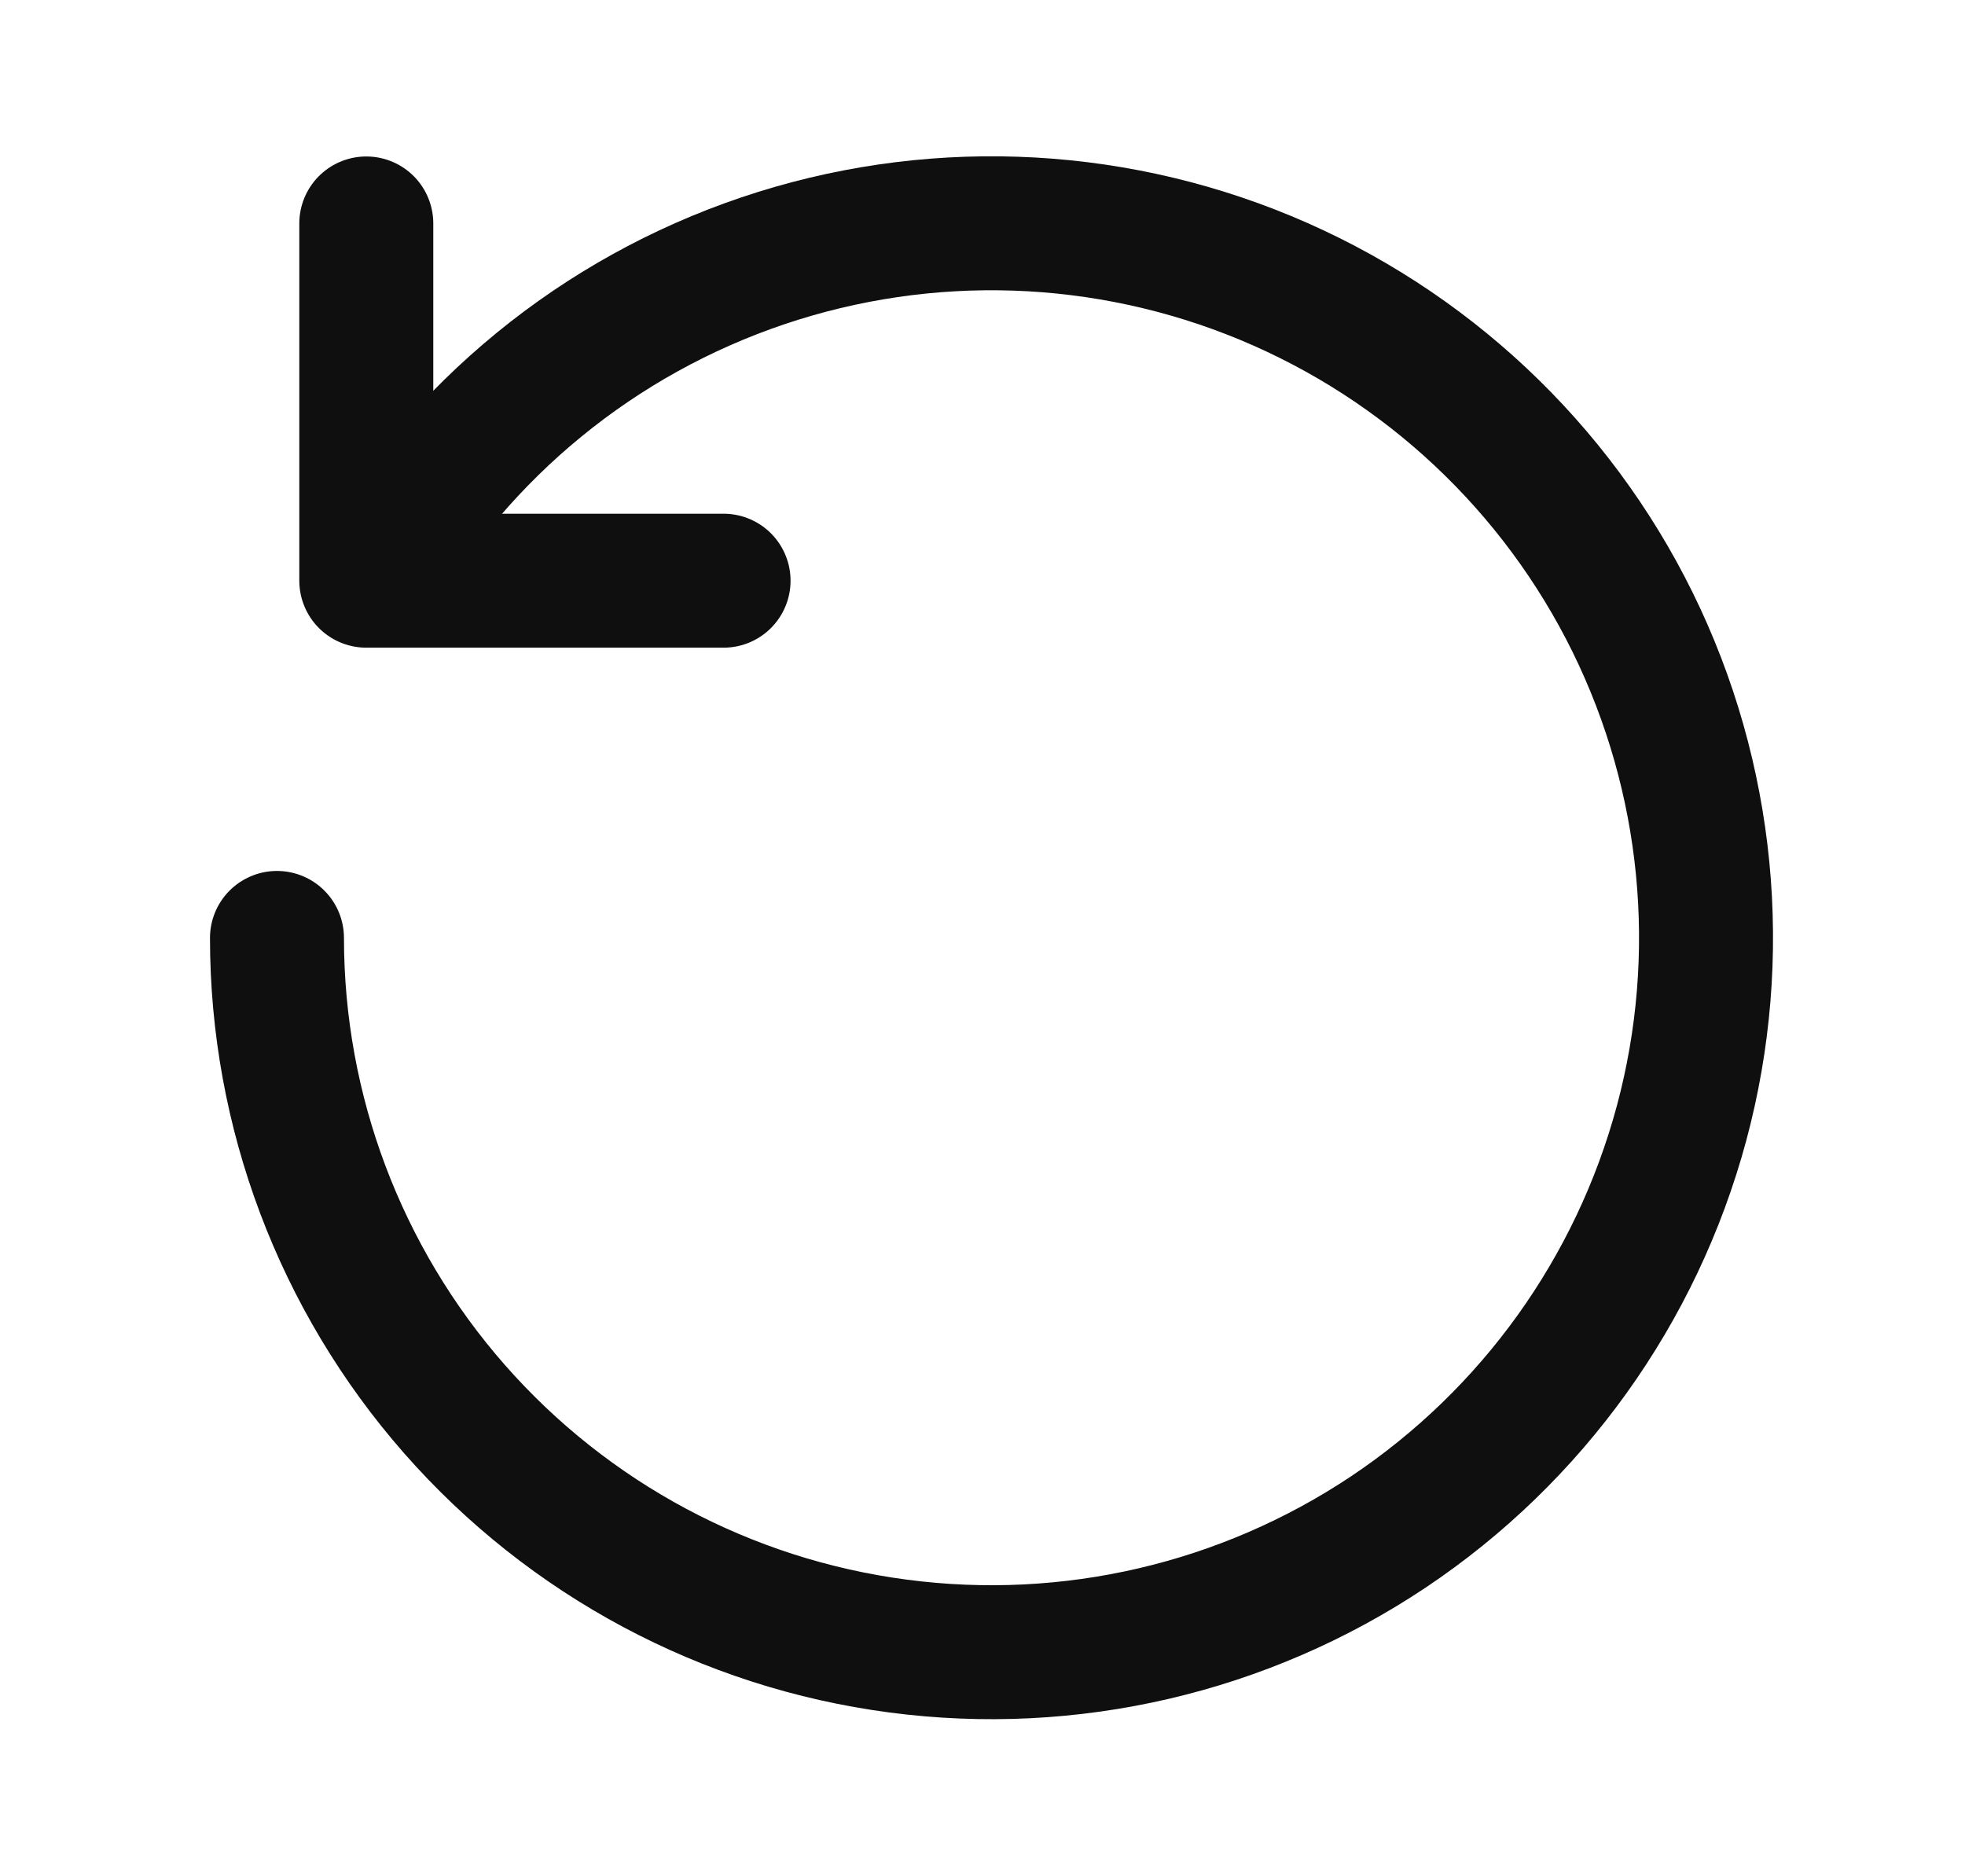
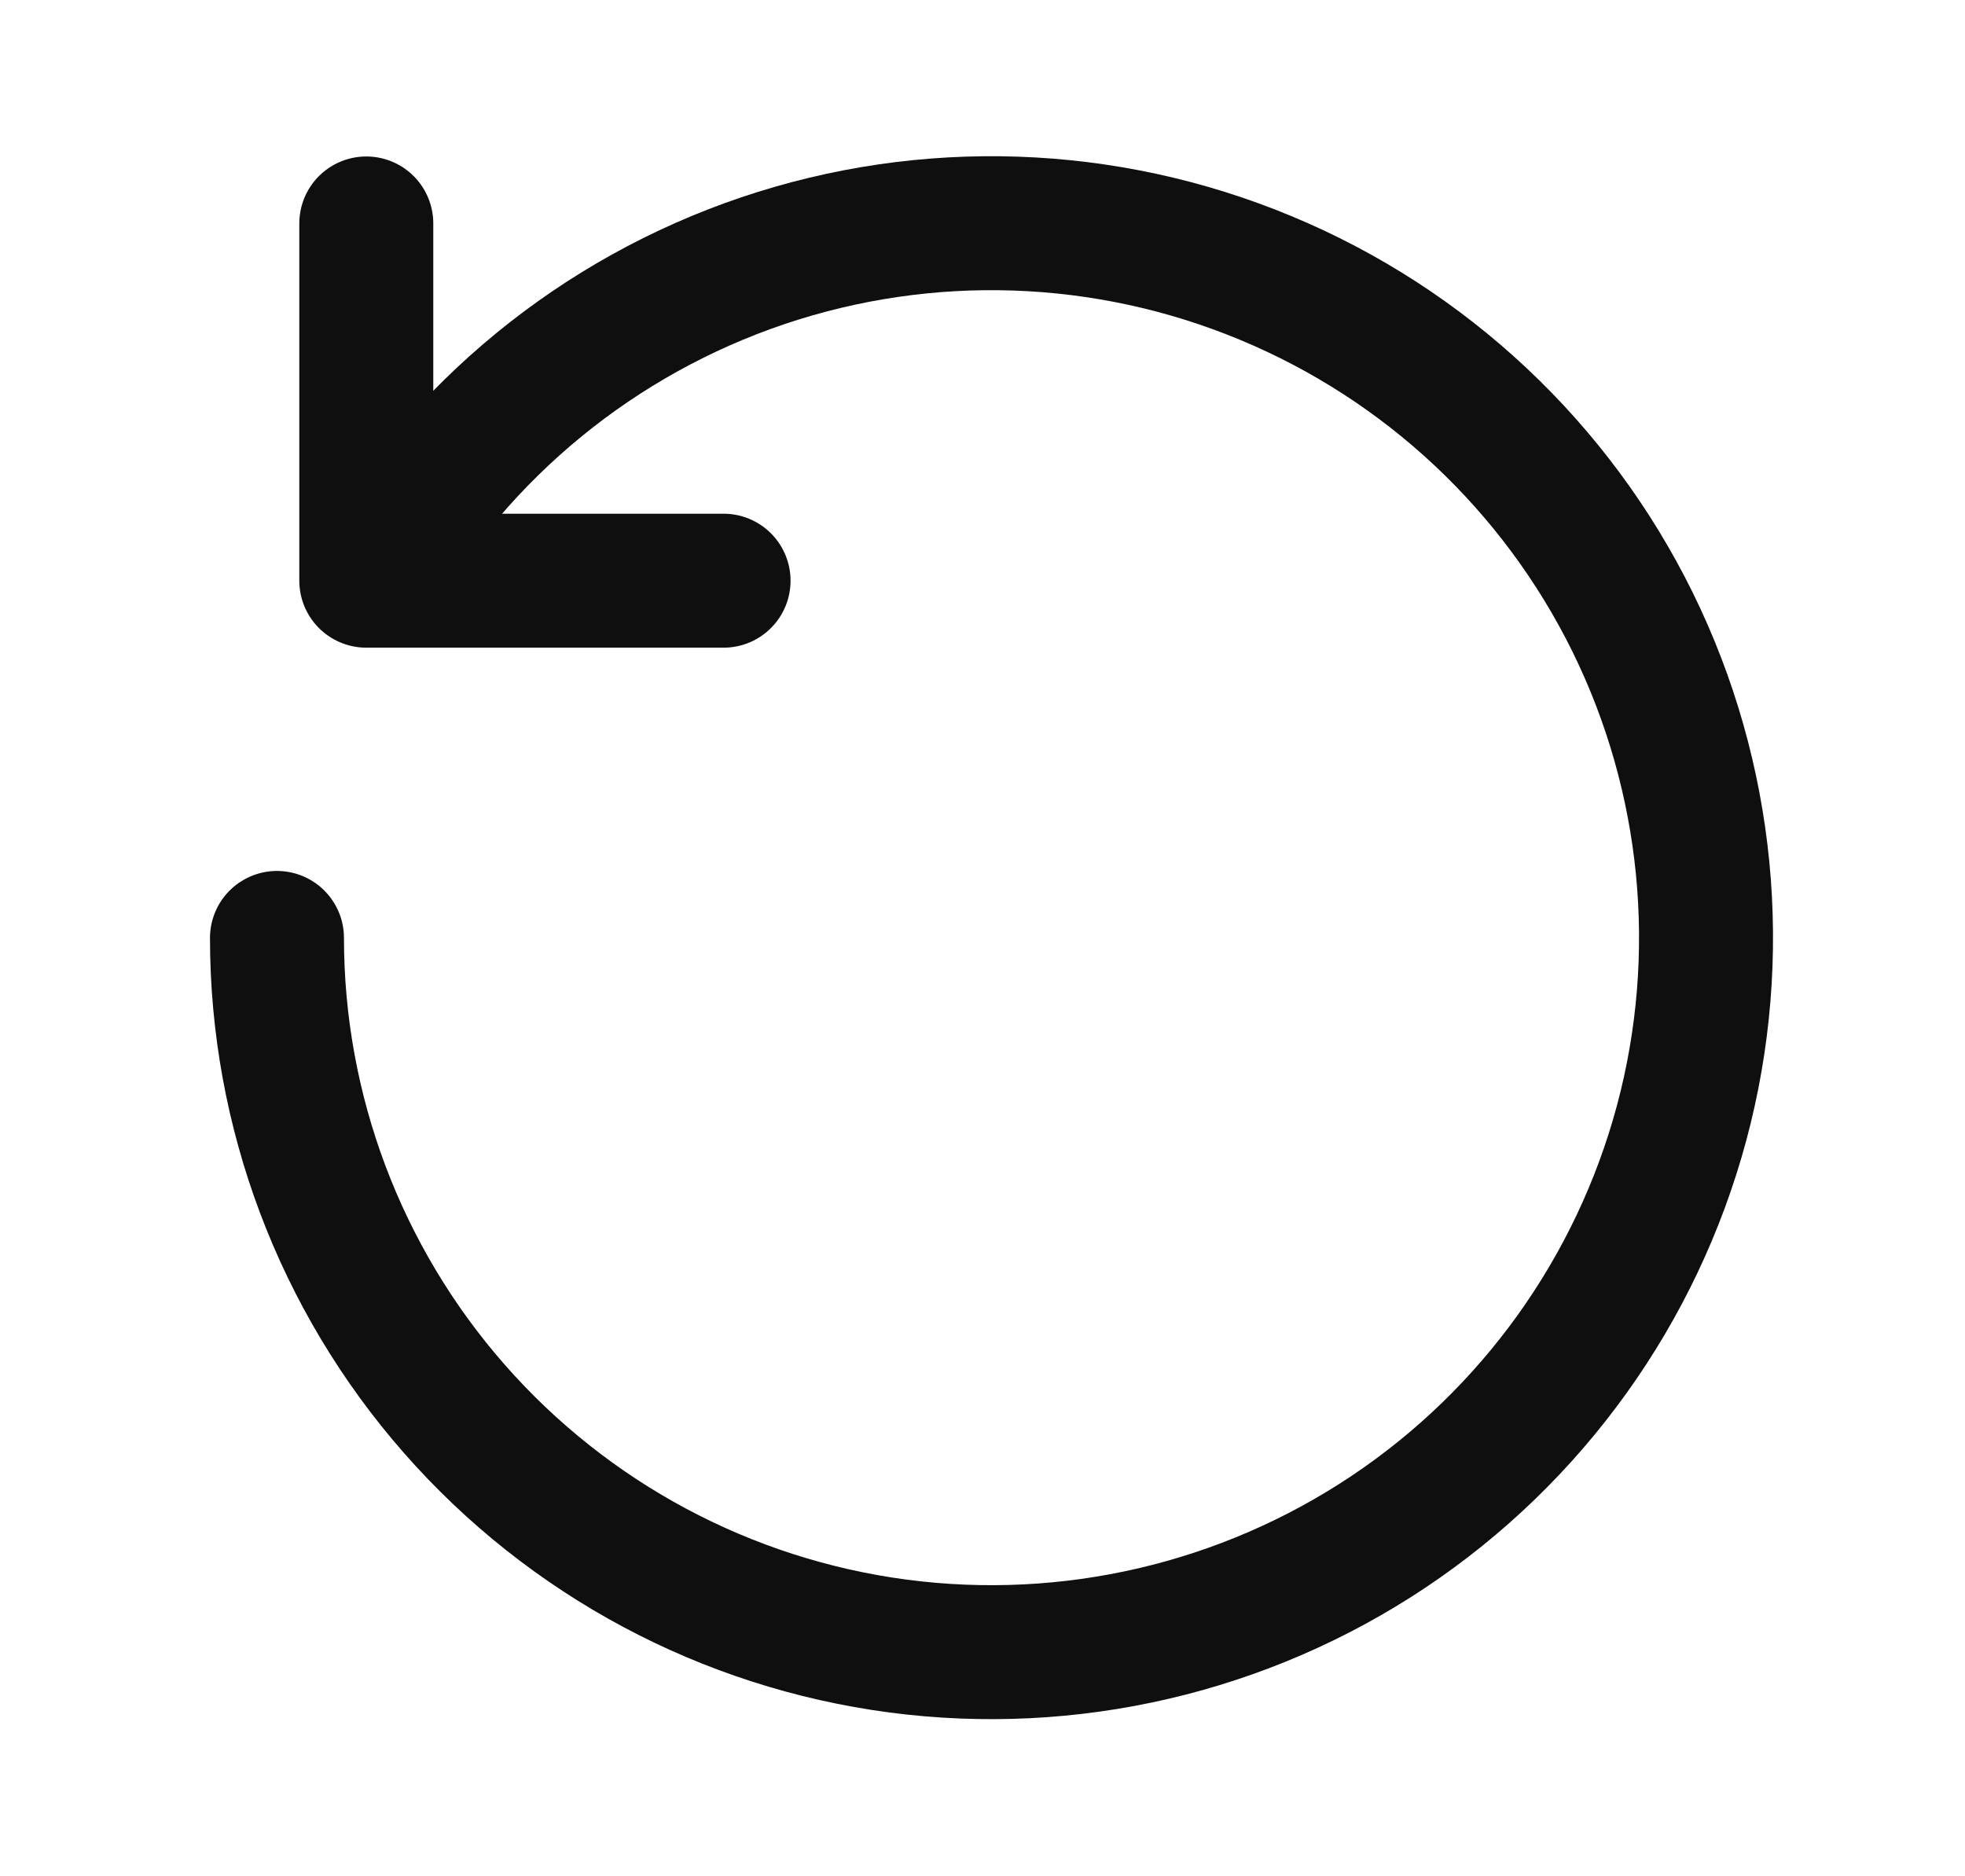
<svg xmlns="http://www.w3.org/2000/svg" width="22" height="21" viewBox="0 0 22 21" fill="none">
-   <path d="M4.179 6.489C5.151 4.81 6.701 3.542 8.539 2.921C10.377 2.3 12.378 2.368 14.17 3.112C15.962 3.857 17.422 5.227 18.279 6.968C19.135 8.709 19.33 10.702 18.827 12.575C18.323 14.449 17.156 16.076 15.543 17.154C13.929 18.231 11.979 18.685 10.055 18.431C8.131 18.178 6.366 17.234 5.086 15.775C3.807 14.316 3.101 12.443 3.101 10.502" stroke="#0F0F0F" stroke-width="1.5" stroke-linecap="round" stroke-linejoin="round" />
+   <path d="M4.179 6.489C5.151 4.81 6.701 3.542 8.539 2.92C10.377 2.299 12.378 2.367 14.17 3.112C15.962 3.856 17.422 5.226 18.279 6.967C19.135 8.708 19.33 10.701 18.827 12.575C18.323 14.448 17.156 16.076 15.543 17.153C13.929 18.23 11.979 18.684 10.055 18.431C8.131 18.177 6.366 17.233 5.086 15.774C3.807 14.316 3.101 12.442 3.101 10.502" stroke="#0F0F0F" stroke-width="1.5" stroke-linecap="round" stroke-linejoin="round" />
  <path d="M8.101 6.502H4.101V2.502" stroke="#0F0F0F" stroke-width="1.5" stroke-linecap="round" stroke-linejoin="round" />
</svg>
